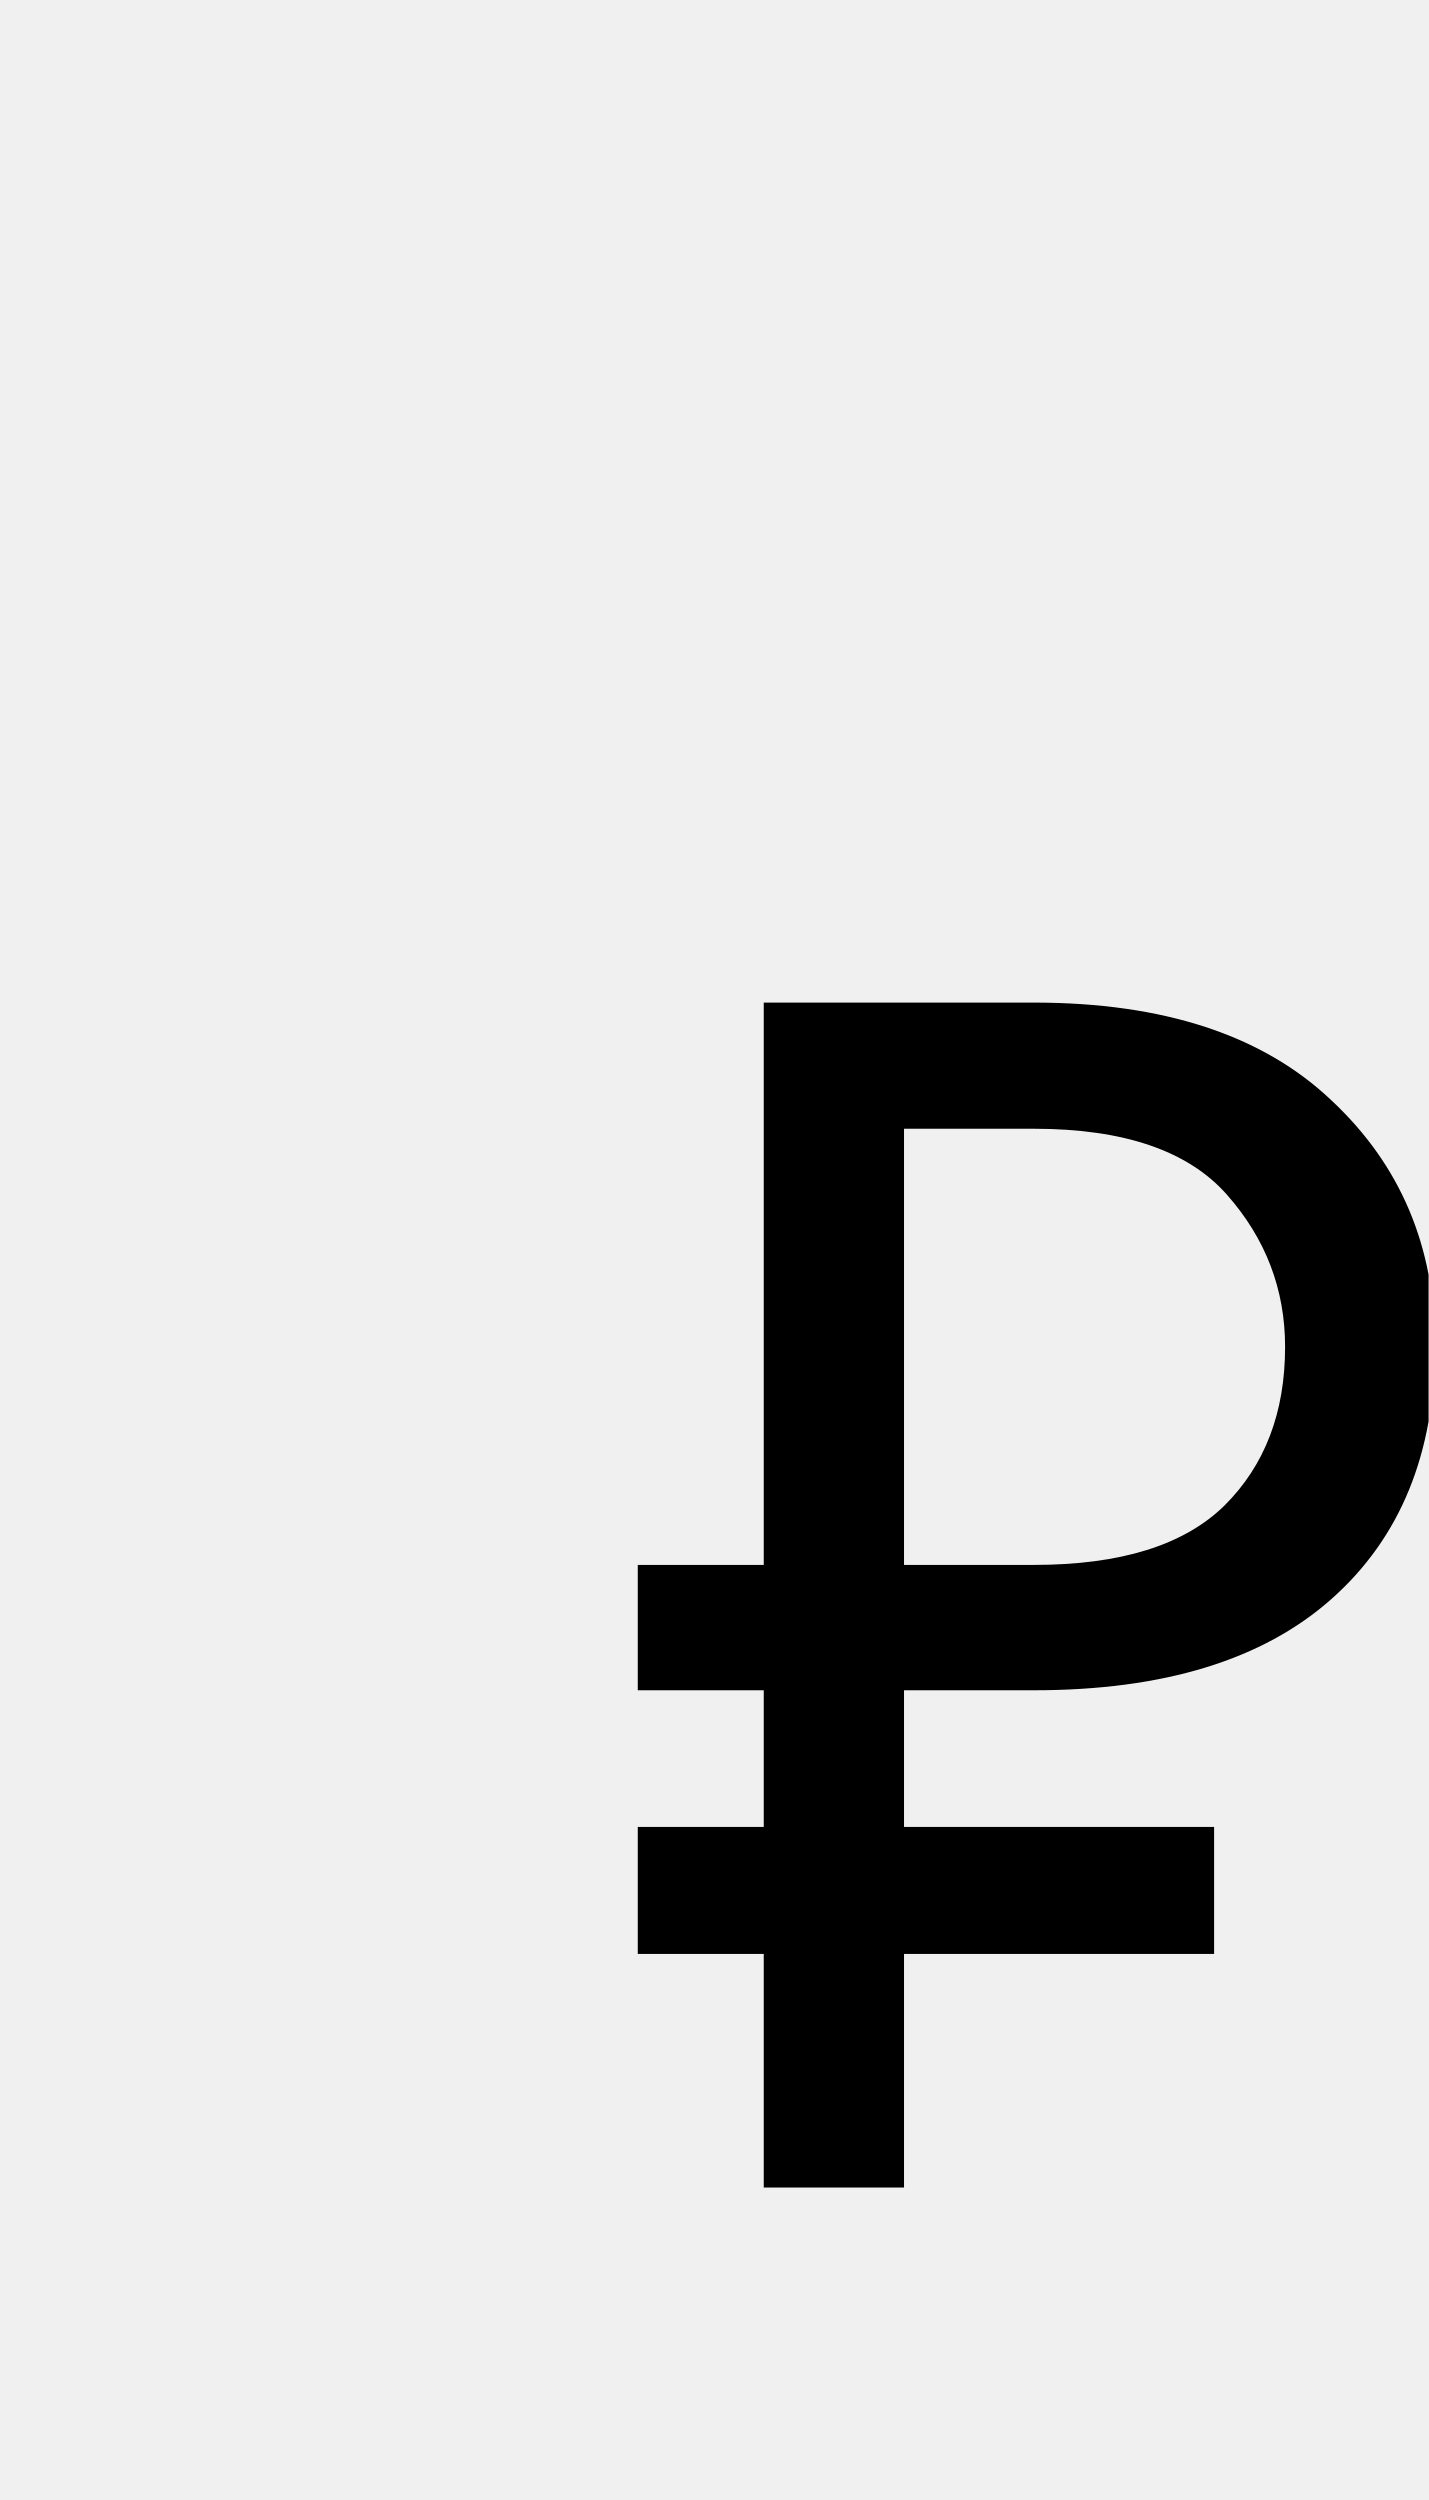
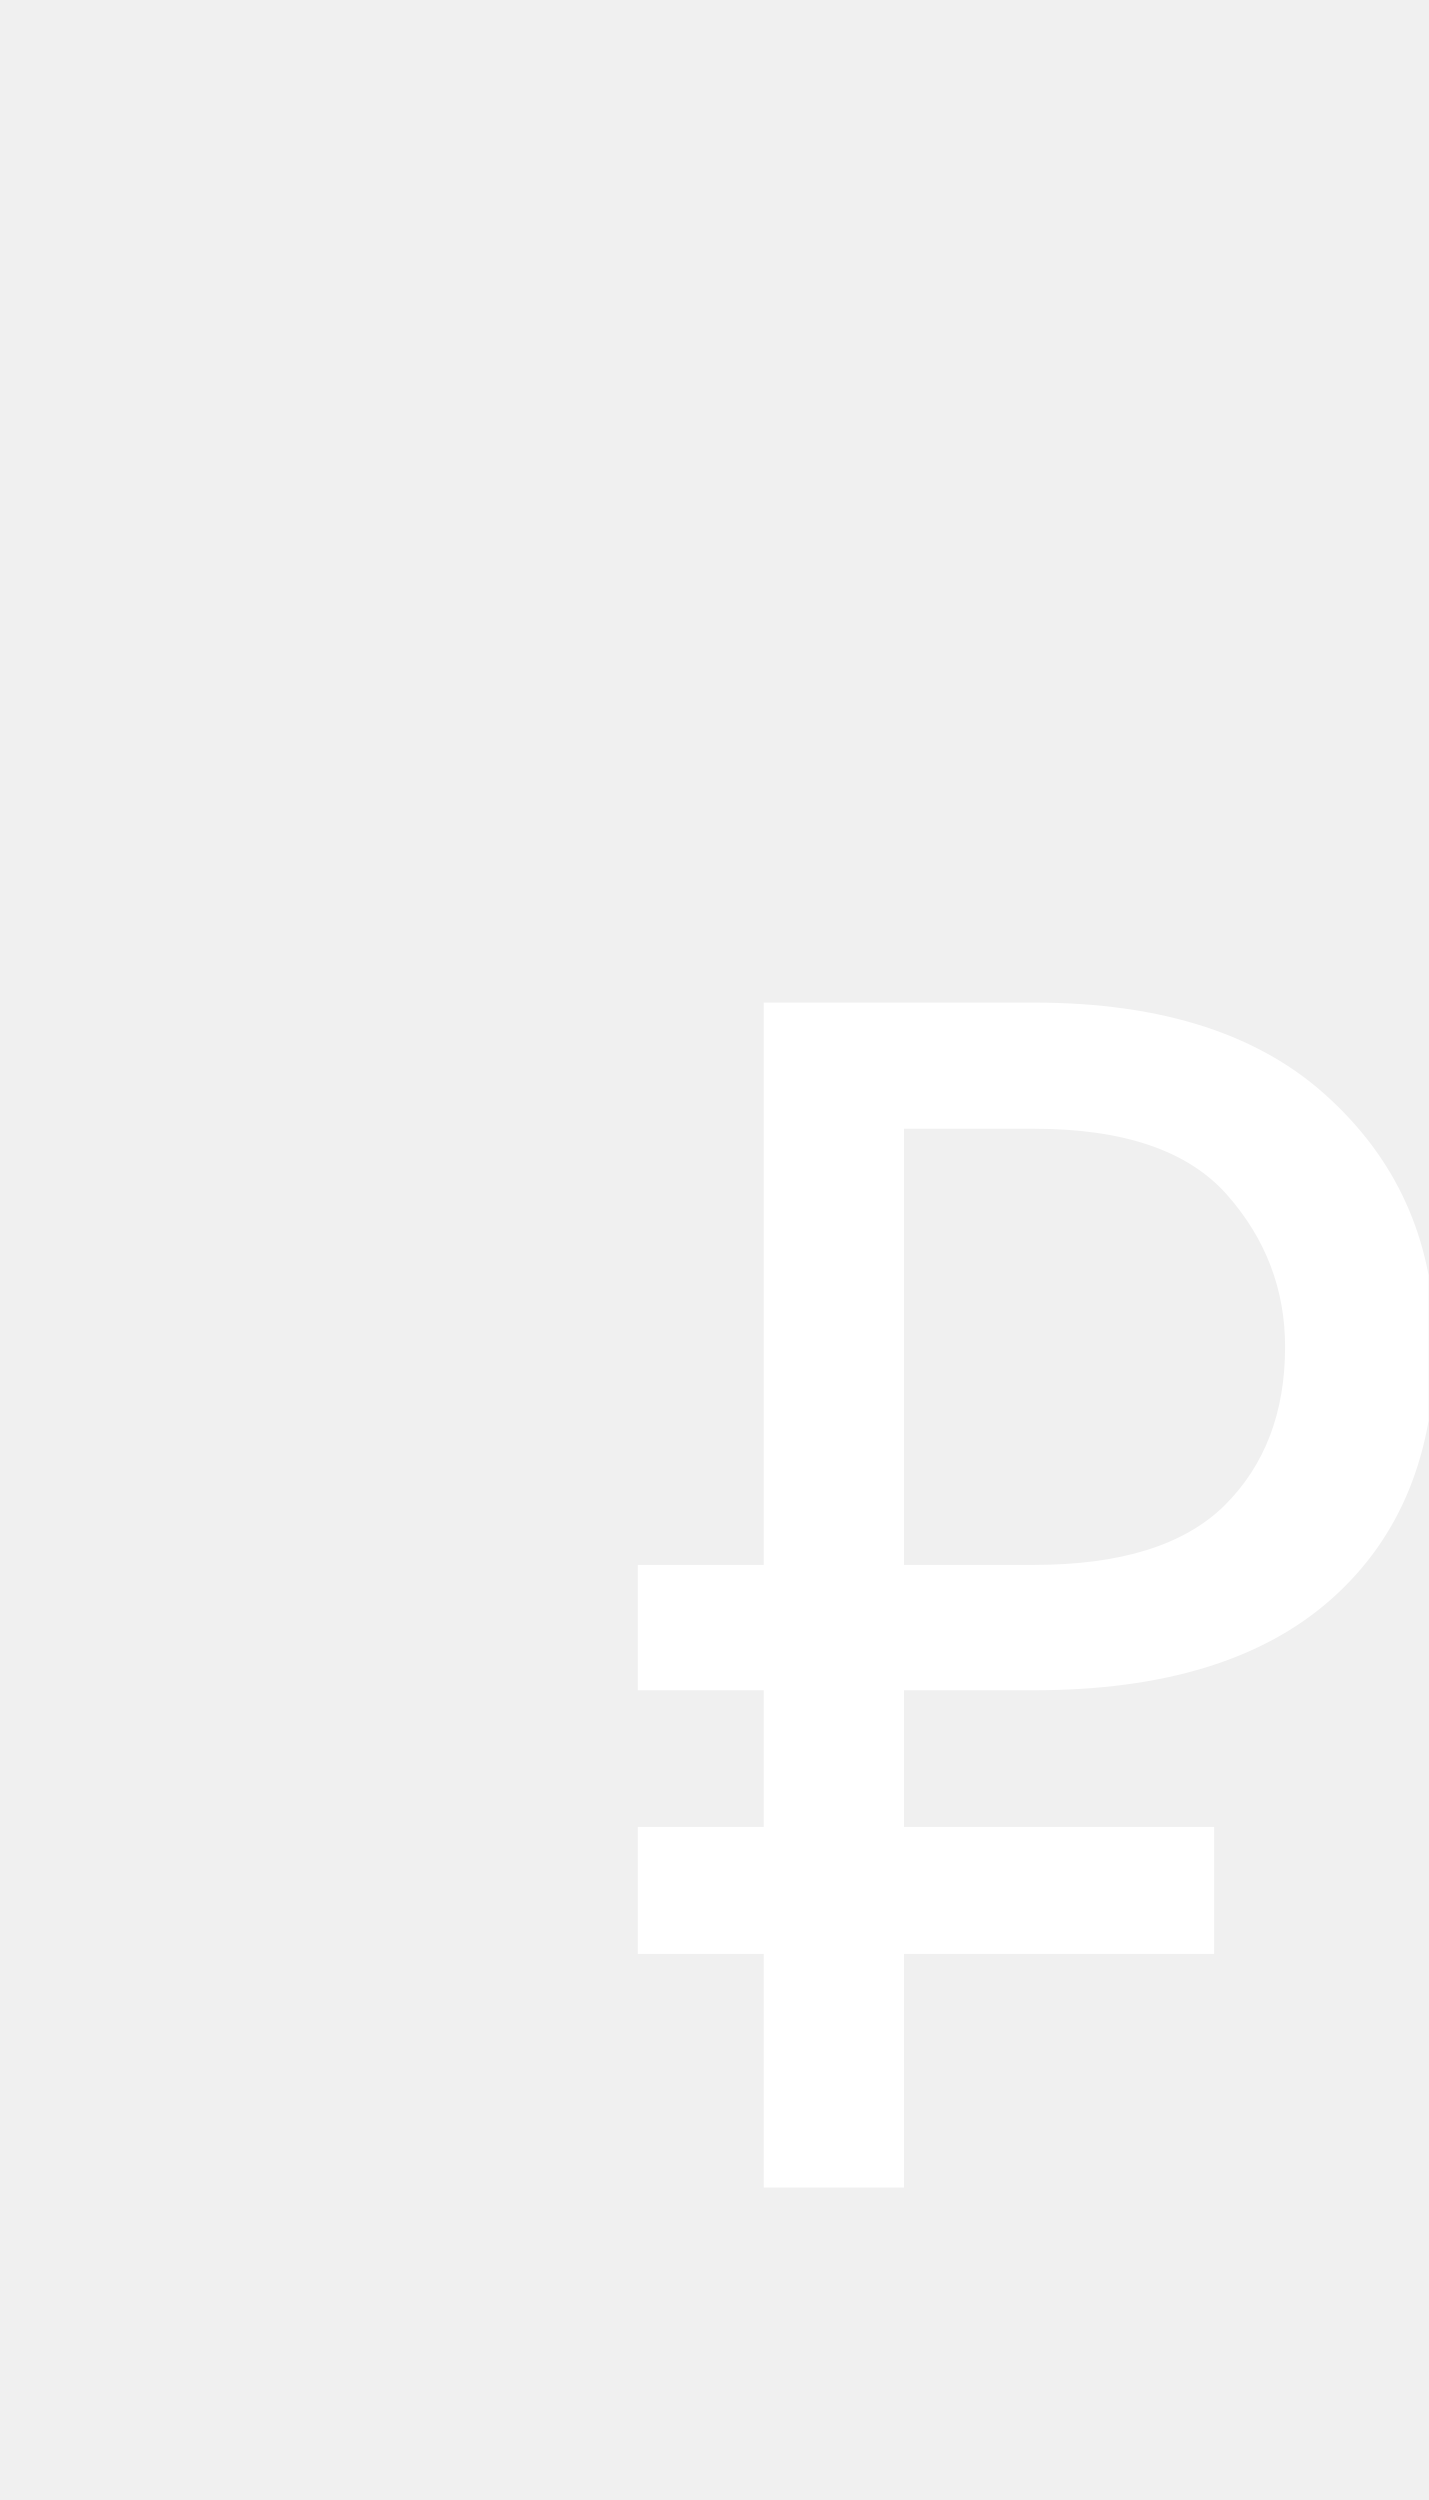
<svg xmlns="http://www.w3.org/2000/svg" width="16" height="28" viewBox="0 0 16 28" fill="none">
-   <g id="img_signs_RUB" clip-path="url(#clip0_101_1169)">
-     <path id="â½" d="M11.58 18.931C13.033 18.931 14.143 18.591 14.911 17.91C15.685 17.224 16.072 16.276 16.072 15.066C16.072 13.96 15.685 13.046 14.911 12.323C14.143 11.594 13.033 11.229 11.58 11.229H8.554V24.5H10.125V12.642H11.58C12.586 12.642 13.307 12.888 13.741 13.38C14.176 13.872 14.393 14.441 14.393 15.085C14.393 15.82 14.167 16.412 13.714 16.862C13.262 17.306 12.551 17.527 11.58 17.527H7.143V18.931H11.58ZM13.598 20.462H7.143V21.884H13.598V20.462Z" fill="black" />
+   <g id="img_signs_RUB" clip-path="url(#clip0_101_1538)">
+     <path id="â½" d="M11.58 18.931C13.033 18.931 14.143 18.591 14.911 17.91C15.684 17.224 16.071 16.276 16.071 15.066C16.071 13.96 15.684 13.046 14.911 12.323C14.143 11.594 13.033 11.229 11.58 11.229H8.554V24.5H10.125V12.642H11.58C12.586 12.642 13.306 12.888 13.741 13.38C14.176 13.872 14.393 14.441 14.393 15.085C14.393 15.82 14.167 16.412 13.714 16.862C13.262 17.306 12.551 17.527 11.58 17.527H7.143V18.931H11.58ZM13.598 20.462H7.143V21.884H13.598V20.462Z" fill="white" />
  </g>
  <defs>
-     <clipPath id="clip0_101_1169">
+     <clipPath id="clip0_101_1538">
      <rect width="16" height="28" fill="white" />
    </clipPath>
  </defs>
</svg>
